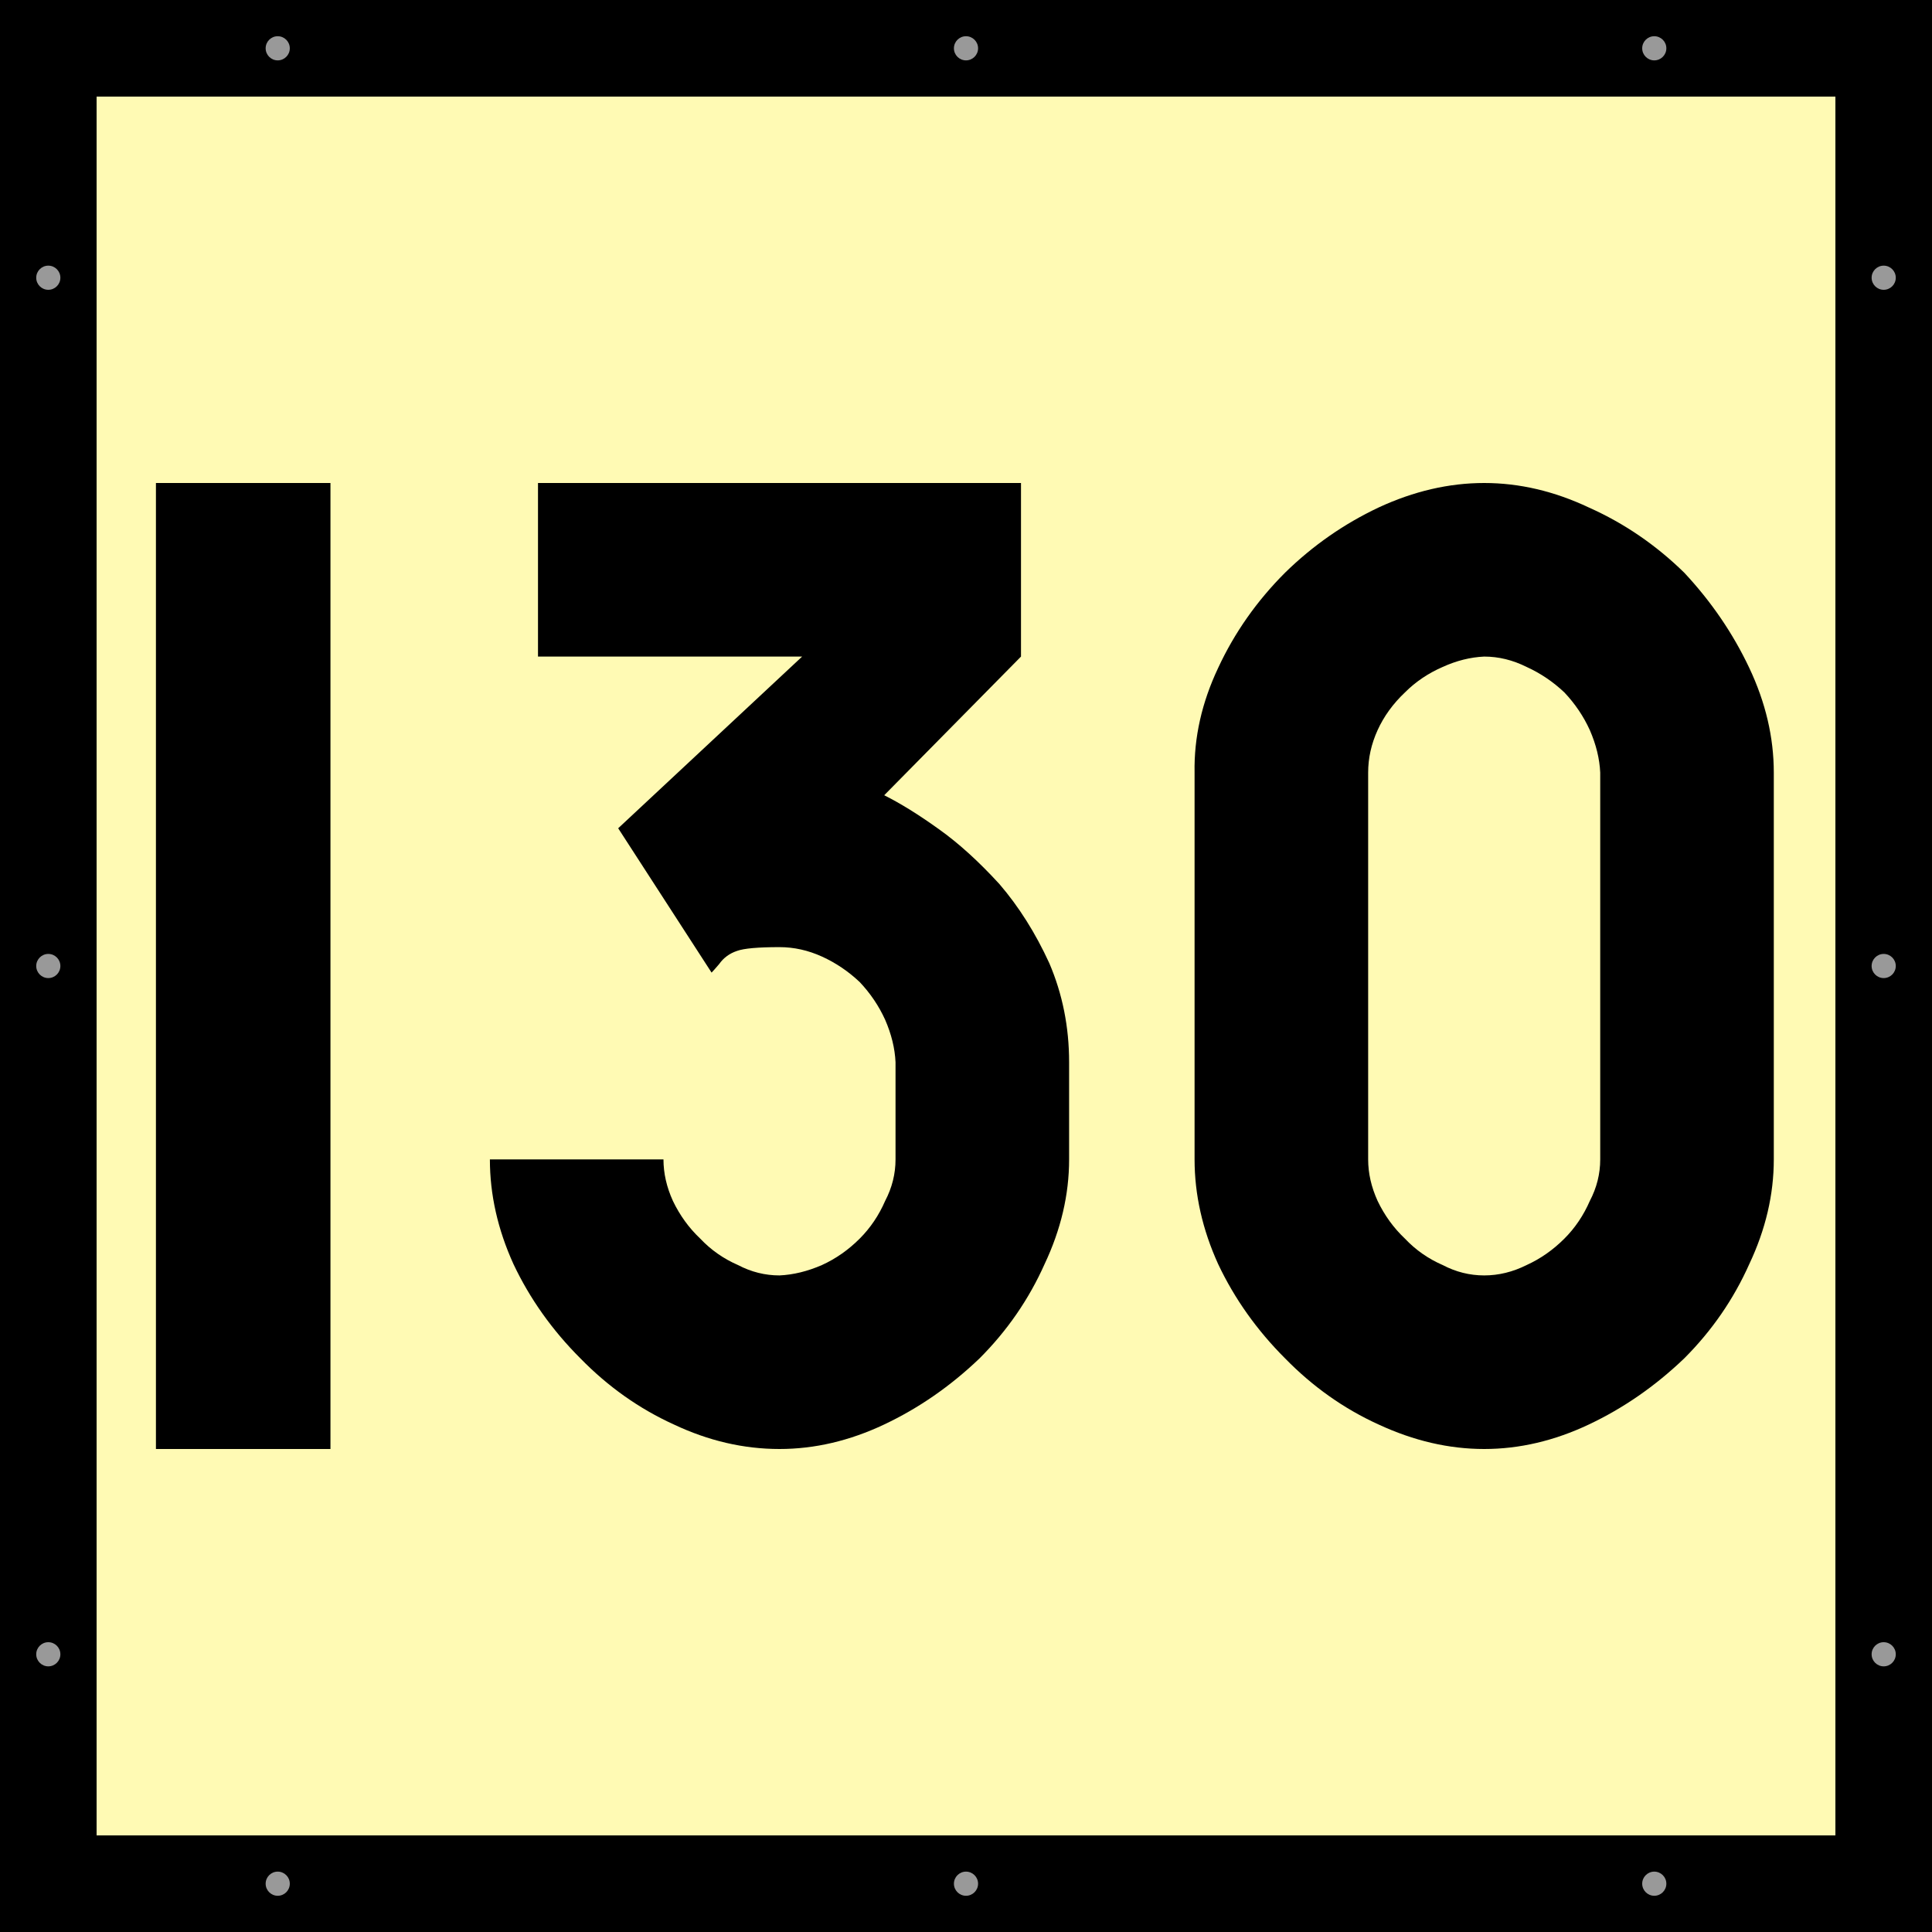
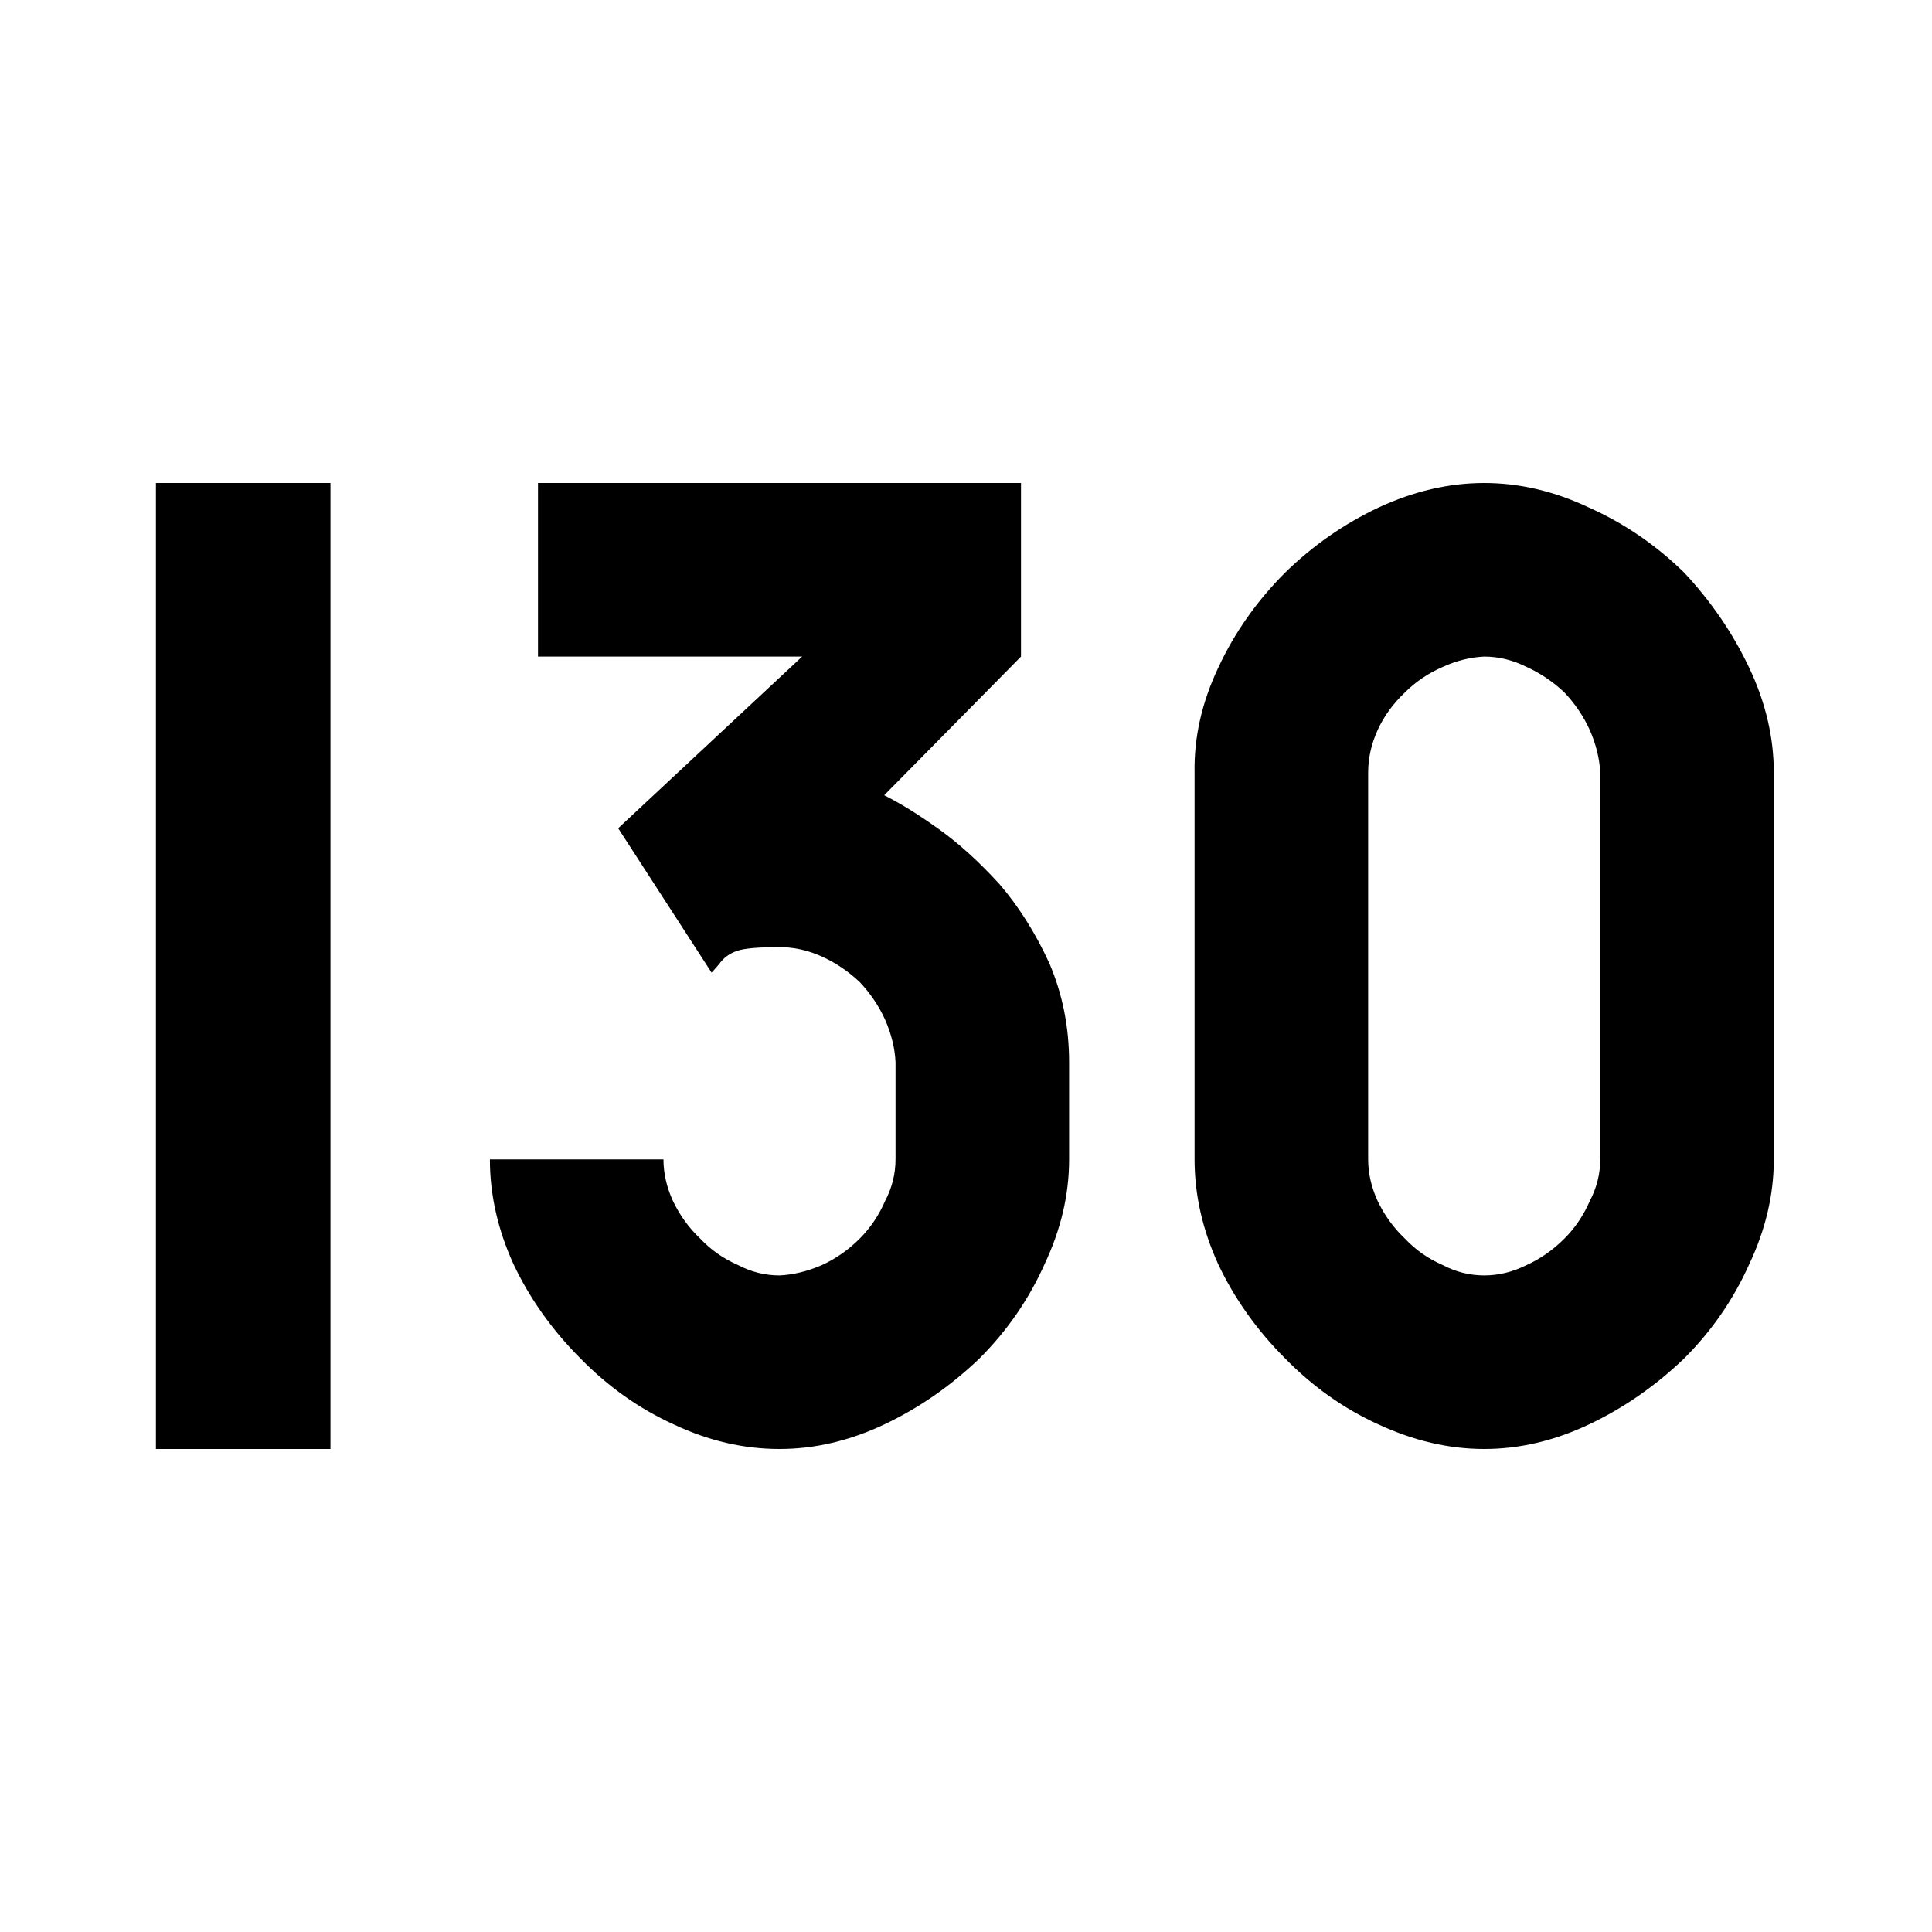
<svg xmlns="http://www.w3.org/2000/svg" width="20" height="20" viewBox="0 0 800 800">
-   <path fill="#fffab4" stroke="#000" stroke-linecap="square" stroke-width="40" d="M20 20h760v760H20Z" />
-   <path fill="#999" d="M25 115a5 5 0 0 1-5 5 5 5 0 0 1-5-5 5 5 0 0 1 5-5 5 5 0 0 1 5 5m0 285a5 5 0 0 1-5 5 5 5 0 0 1-5-5 5 5 0 0 1 5-5 5 5 0 0 1 5 5m0 285a5 5 0 0 1-5 5 5 5 0 0 1-5-5 5 5 0 0 1 5-5 5 5 0 0 1 5 5m760-570a5 5 0 0 1-5 5 5 5 0 0 1-5-5 5 5 0 0 1 5-5 5 5 0 0 1 5 5m0 285a5 5 0 0 1-5 5 5 5 0 0 1-5-5 5 5 0 0 1 5-5 5 5 0 0 1 5 5m0 285a5 5 0 0 1-5 5 5 5 0 0 1-5-5 5 5 0 0 1 5-5 5 5 0 0 1 5 5M120 20a5 5 0 0 1-5 5 5 5 0 0 1-5-5 5 5 0 0 1 5-5 5 5 0 0 1 5 5m285 0a5 5 0 0 1-5 5 5 5 0 0 1-5-5 5 5 0 0 1 5-5 5 5 0 0 1 5 5m285 0a5 5 0 0 1-5 5 5 5 0 0 1-5-5 5 5 0 0 1 5-5 5 5 0 0 1 5 5M120 780a5 5 0 0 1-5 5 5 5 0 0 1-5-5 5 5 0 0 1 5-5 5 5 0 0 1 5 5m285 0a5 5 0 0 1-5 5 5 5 0 0 1-5-5 5 5 0 0 1 5-5 5 5 0 0 1 5 5m285 0a5 5 0 0 1-5 5 5 5 0 0 1-5-5 5 5 0 0 1 5-5 5 5 0 0 1 5 5" />
  <path d="M64.57 600h72.266V200H64.57Zm358.203-328.125V200h-200v71.875h109.375l-76.171 71.094 38.671 59.765q.782-.78 3.125-3.515 2.735-3.906 7.422-5.469 4.297-1.562 17.578-1.562 8.985 0 17.579 3.906 8.593 3.906 15.625 10.547 6.64 7.03 10.546 15.625 3.907 8.984 4.297 17.578v40.234q0 8.985-4.297 17.188-3.906 8.984-10.546 15.625-7.032 7.03-15.625 10.937-8.985 3.906-17.579 4.297-8.984 0-17.187-4.297-8.984-3.906-15.625-10.937-7.031-6.641-11.328-15.625-3.906-8.594-3.906-17.188h-71.875q0 21.875 9.765 43.36 10.156 21.484 27.735 39.062 17.187 17.578 38.671 27.344Q300.508 600 322.773 600q21.875 0 43.36-10.156t39.453-27.344q17.187-17.187 26.953-39.062 10.156-21.485 10.156-43.36v-40.234q0-21.875-8.203-41.016-8.594-18.75-20.703-32.812-12.89-14.063-25-22.657-12.5-8.984-22.656-14.062ZM614.57 600q21.875 0 43.36-10.156t39.453-27.344q17.187-17.187 26.953-39.062 10.156-21.485 10.156-43.36V319.922q0-21.875-10.156-43.36t-26.953-39.453q-17.578-17.187-39.453-26.953Q636.445 200 614.57 200t-43.75 10.156q-21.484 10.156-38.672 26.953-17.578 17.578-27.734 39.453-10.156 21.485-9.766 43.36v160.156q0 21.875 9.766 43.36 10.156 21.484 27.734 39.062 17.188 17.578 38.672 27.344Q592.695 600 614.57 600m0-71.875q-8.984 0-17.187-4.297-8.985-3.906-15.625-10.937-7.031-6.641-11.328-15.625-3.907-8.594-3.907-17.188V319.922q0-8.985 3.907-17.578t11.328-15.625q6.64-6.64 15.625-10.547 8.594-3.906 17.187-4.297 8.985 0 17.578 4.297 8.594 3.906 15.625 10.547 6.641 7.031 10.547 15.625 3.907 8.984 4.297 17.578v160.156q0 8.985-4.297 17.188-3.906 8.984-10.547 15.625-7.03 7.03-15.625 10.937-8.593 4.297-17.578 4.297" aria-label="130" font-family="PoliceSNCF" font-size="400" text-anchor="middle" />
</svg>
